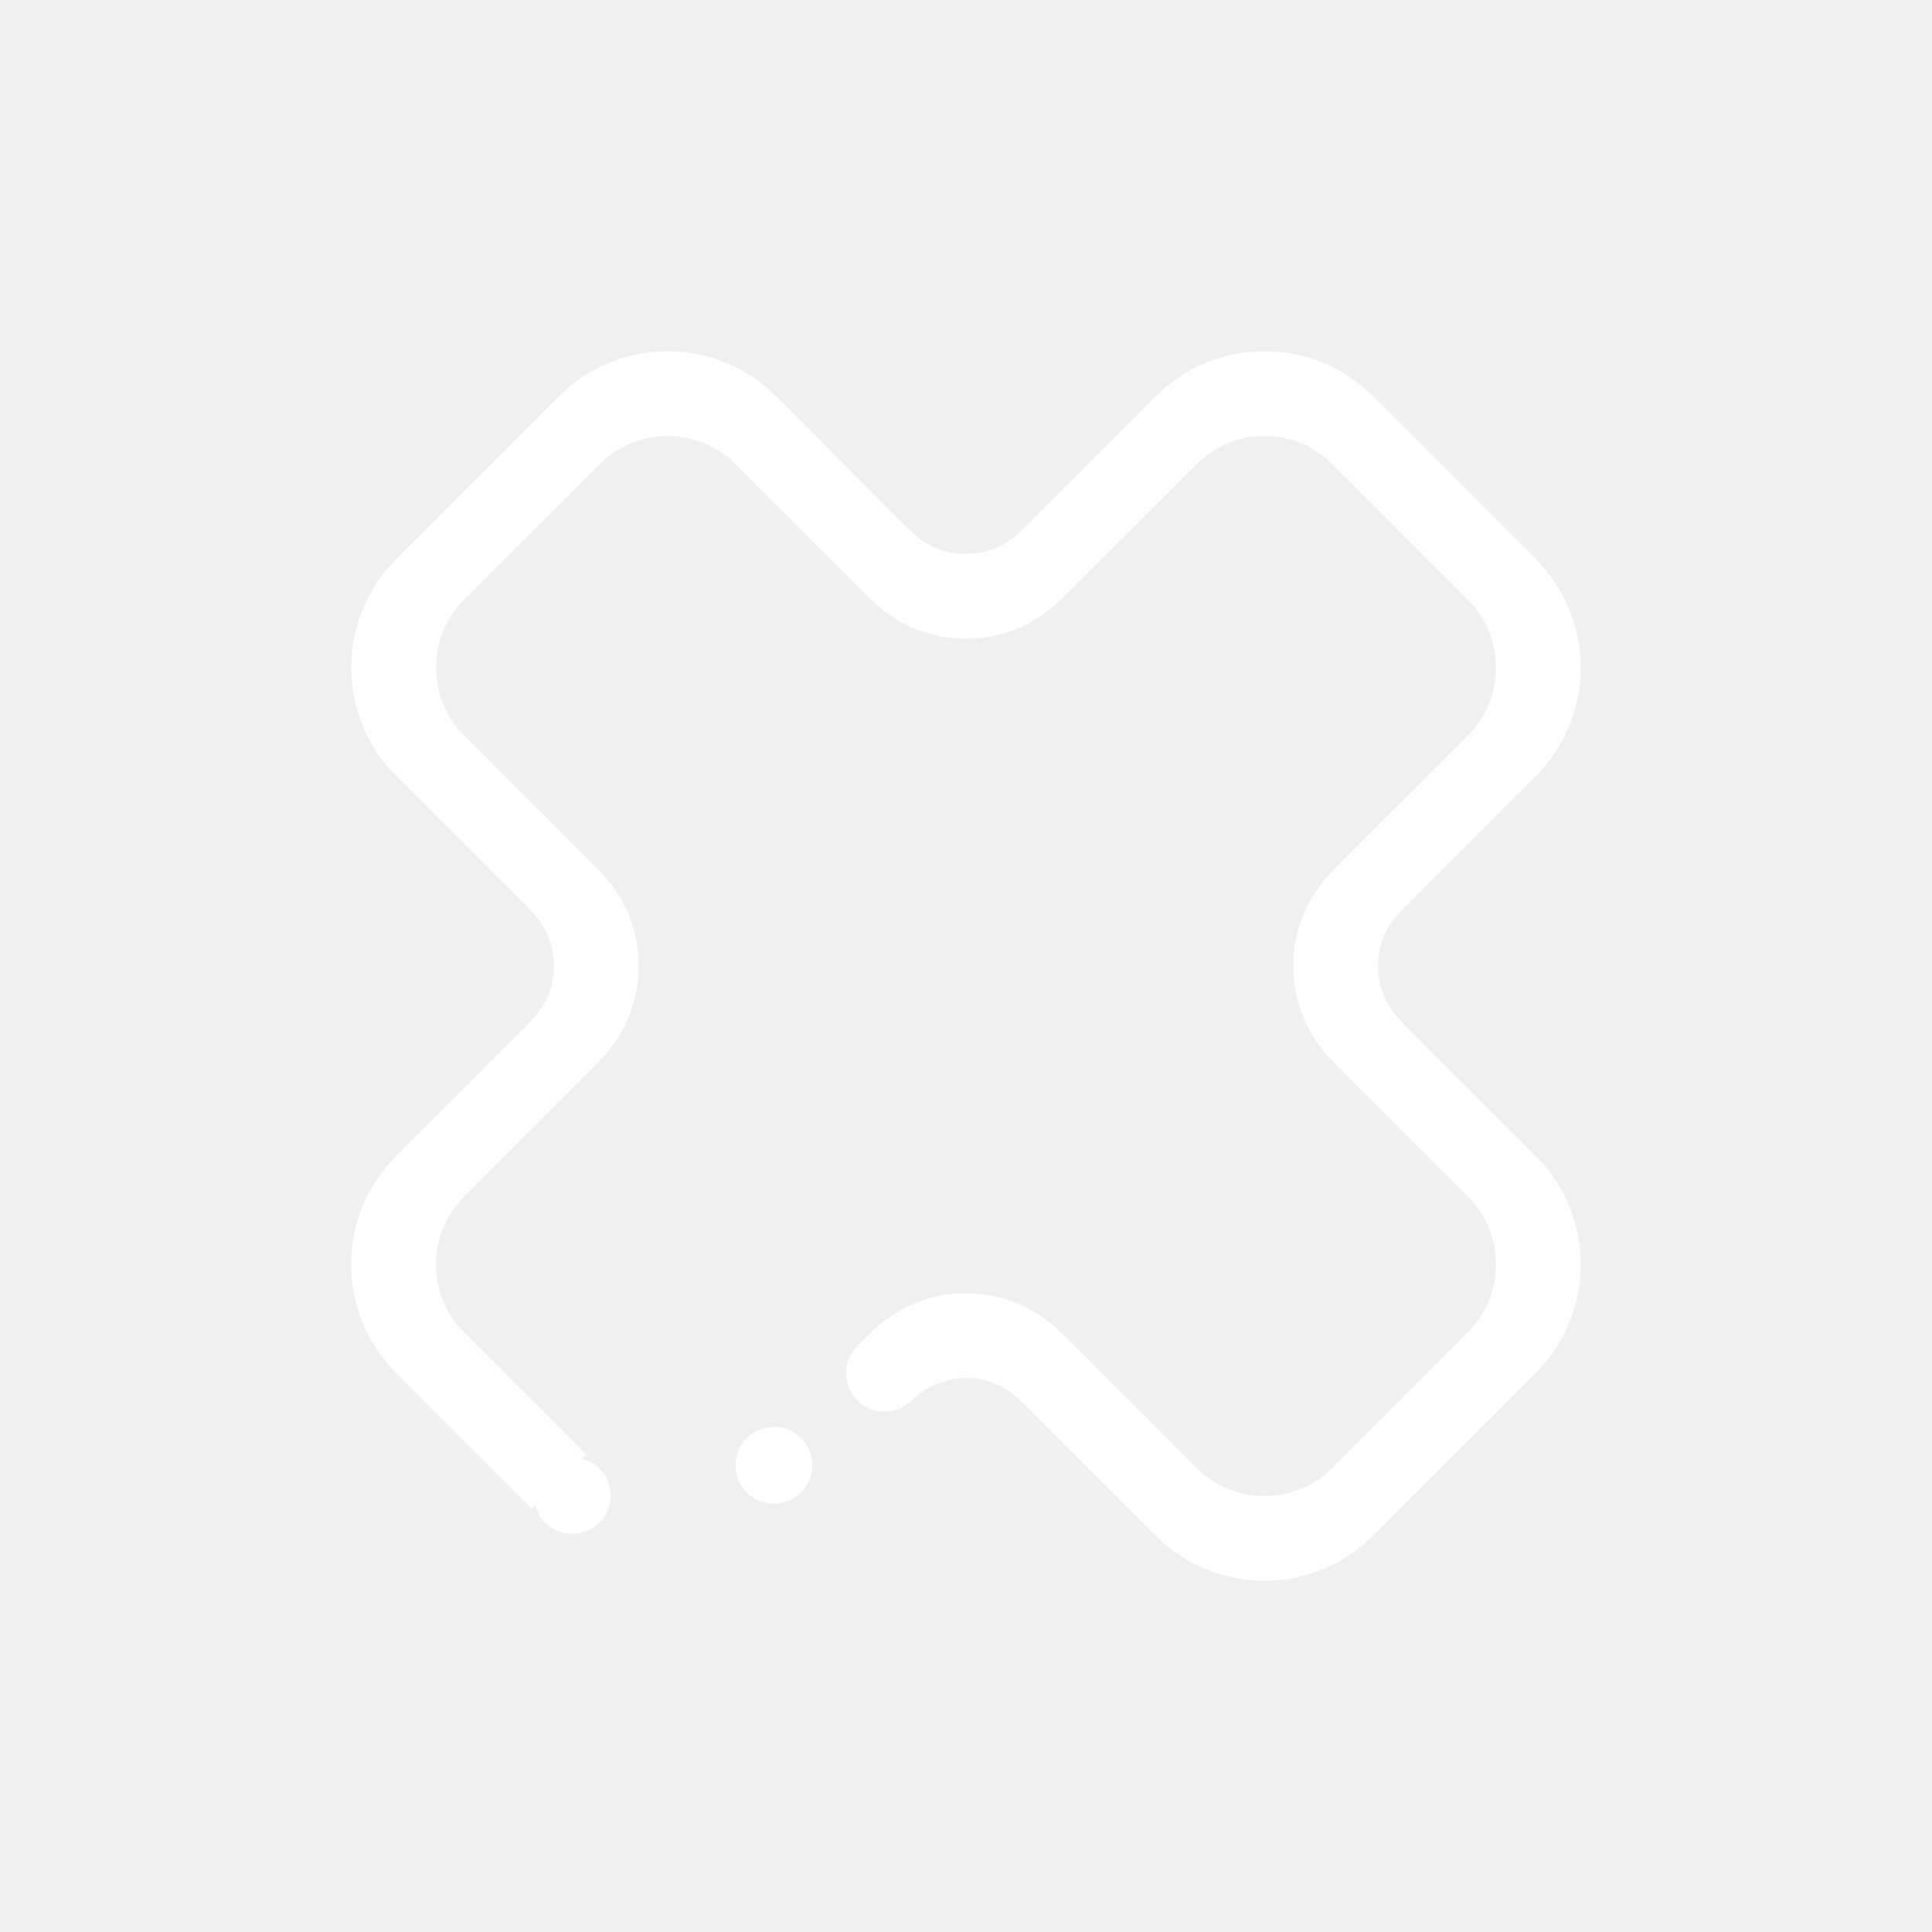
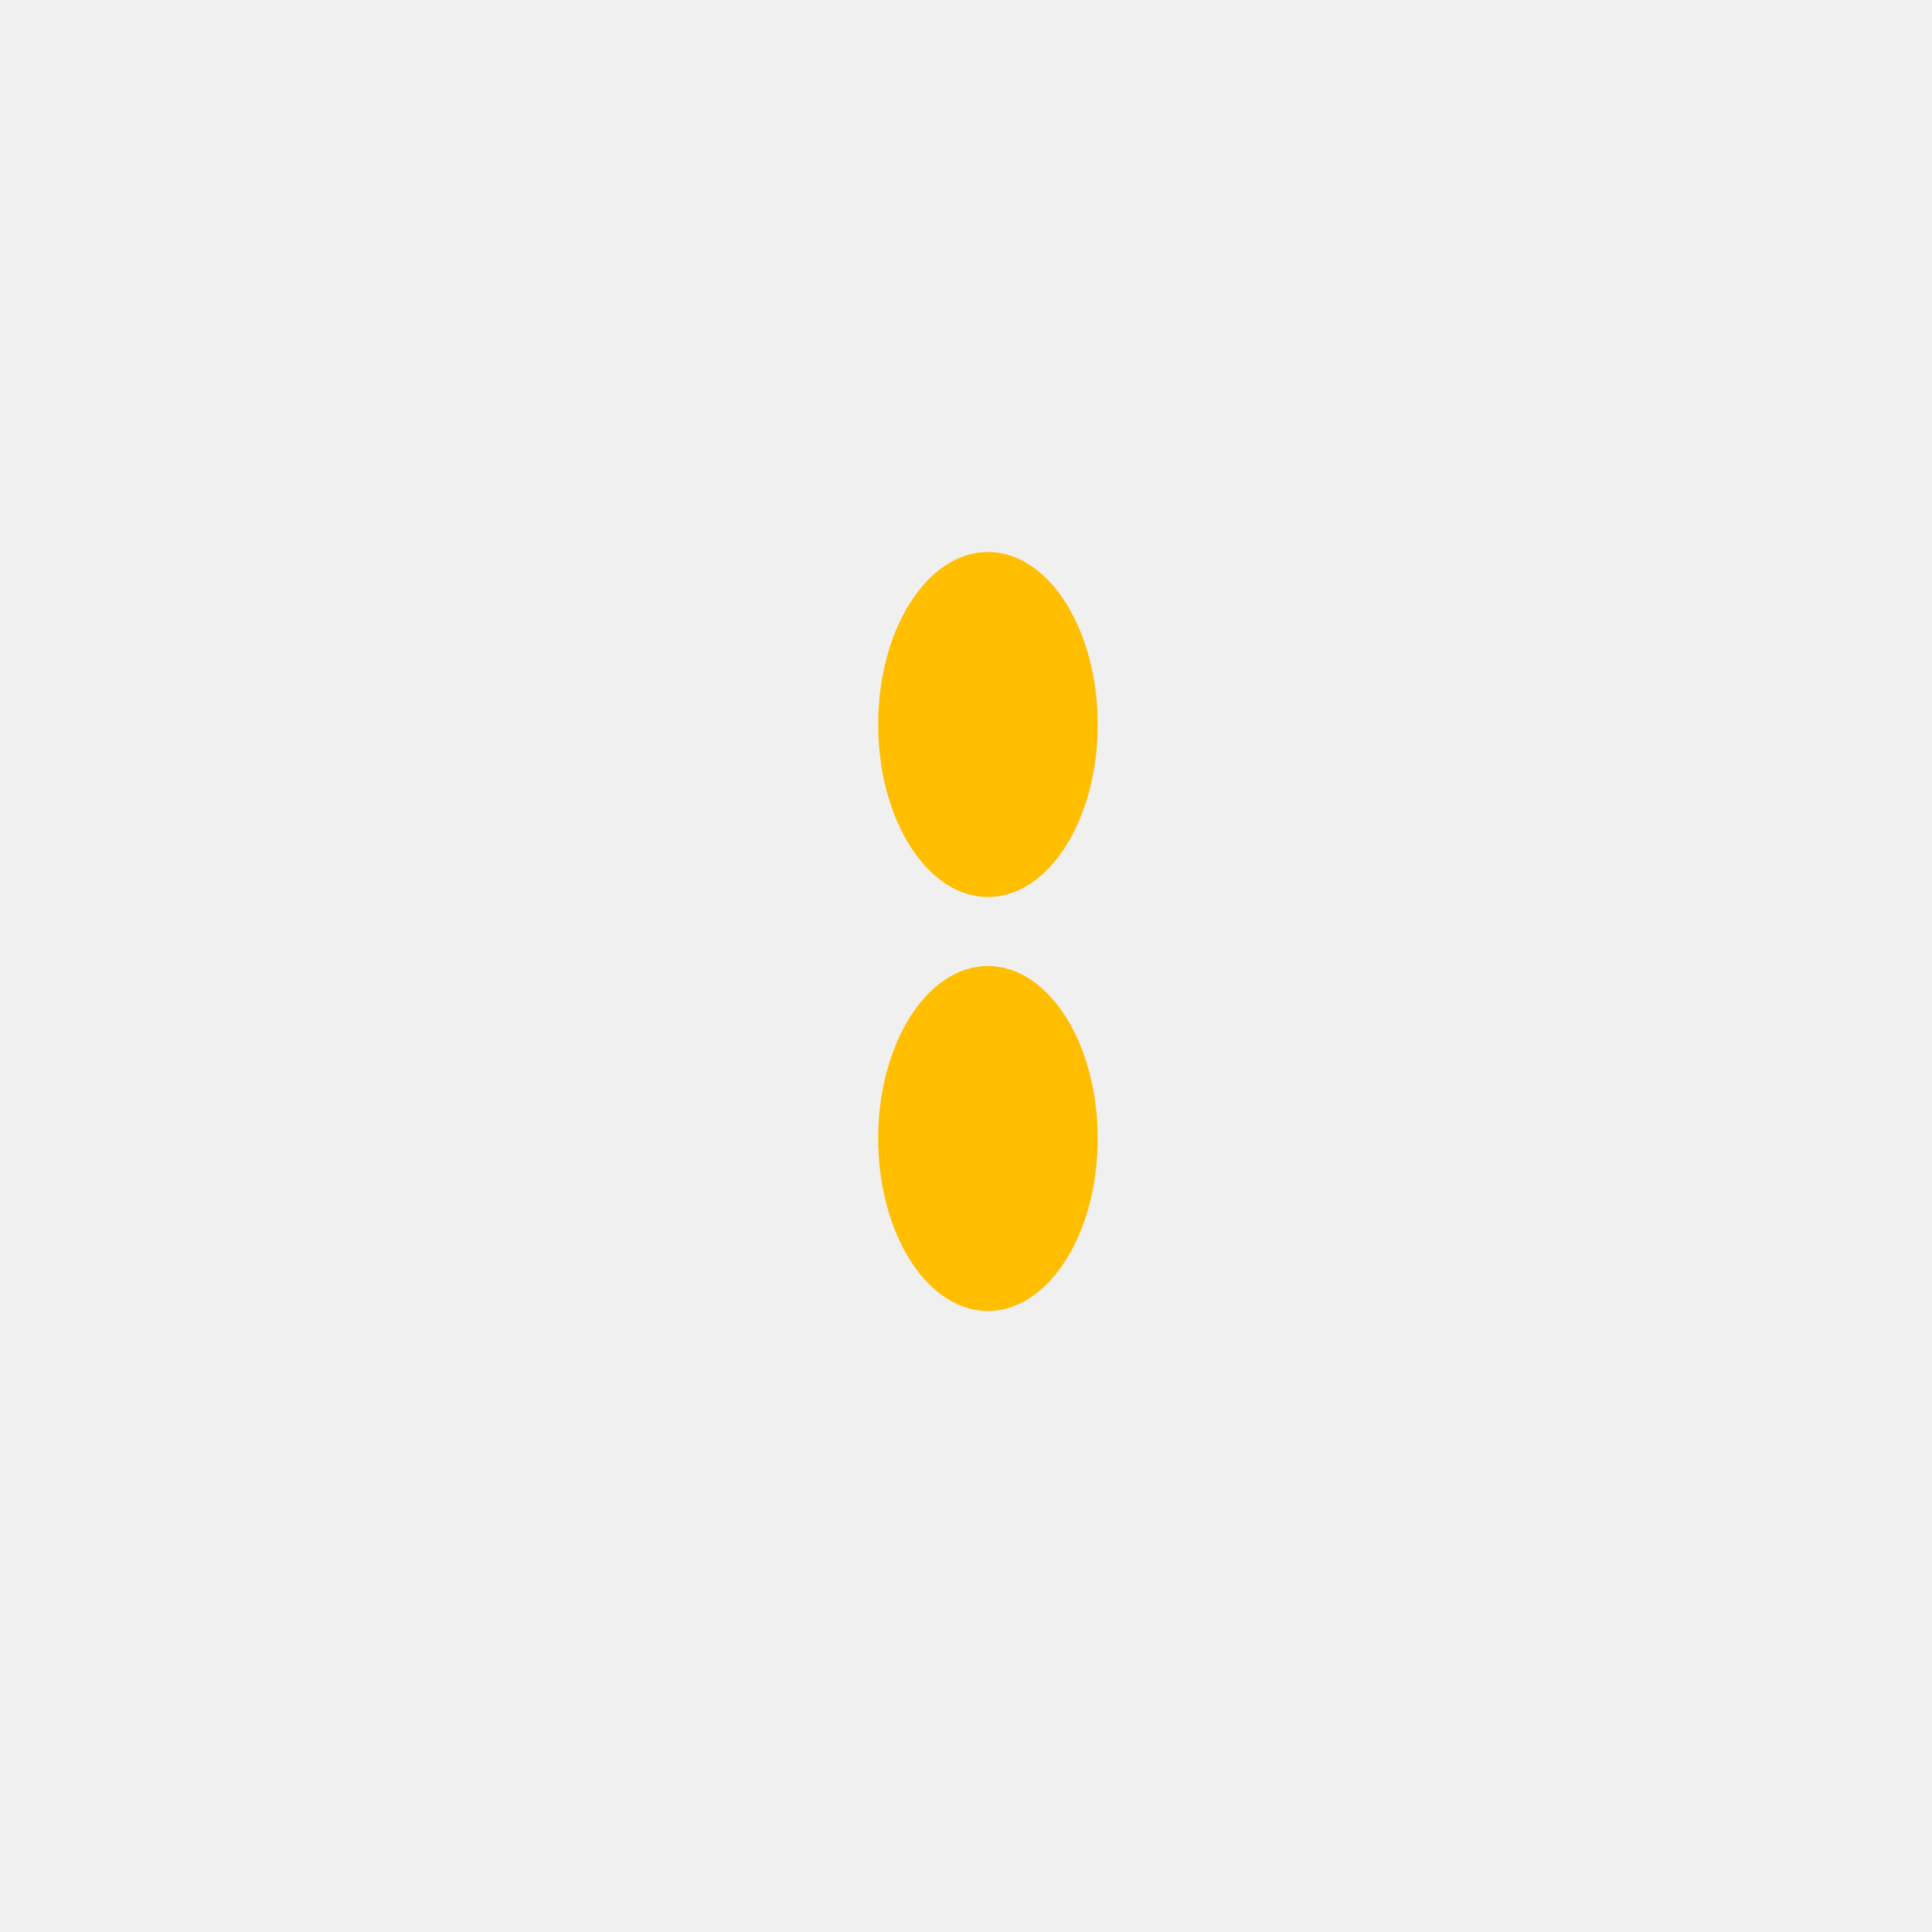
<svg xmlns="http://www.w3.org/2000/svg" viewBox="0 0 50 50" version="1.2" baseProfile="tiny">
  <defs>
</defs>
  <g fill="none" stroke="black" stroke-width="1" fill-rule="evenodd" stroke-linecap="square" stroke-linejoin="bevel">
-     <g fill="#050505" fill-opacity="1" stroke="none" transform="matrix(2.27273,0,0,2.27273,0,0)" font-family="FuraCode Nerd Font" font-size="10" font-weight="400" font-style="normal" opacity="0.003">
-       <rect x="0" y="0" width="22" height="22" />
+     <g fill="#000000" fill-opacity="1" stroke="none" transform="matrix(1.13636,0,0,1.78571,-3.34177e-07,-1.07384e-06)" font-family="FuraCode Nerd Font" font-size="10" font-weight="400" font-style="normal" opacity="0.003">
+       <rect x="2.94076e-07" y="6.01351e-07" width="44" height="28" />
    </g>
-     <g fill="#ffffff" fill-opacity="1" stroke="none" transform="matrix(2.27273,0,0,2.27273,0,0)" font-family="FuraCode Nerd Font" font-size="10" font-weight="400" font-style="normal">
-       <path vector-effect="none" fill-rule="evenodd" d="M15.957,10.369 C15.954,10.372 15.953,10.378 15.947,10.382 C15.606,10.723 15.606,11.277 15.947,11.619 C15.952,11.623 15.956,11.629 15.958,11.633 L17.488,13.163 C18.17,13.845 18.17,14.952 17.488,15.634 L15.634,17.488 C14.951,18.171 13.845,18.171 13.162,17.488 L11.632,15.958 C11.628,15.954 11.623,15.954 11.618,15.948 C11.277,15.606 10.723,15.606 10.381,15.948 C10.21,16.118 9.933,16.118 9.763,15.948 C9.592,15.777 9.592,15.5 9.763,15.329 L9.762,15.328 L9.9,15.189 C9.904,15.185 9.912,15.18 9.917,15.175 C10.515,14.577 11.485,14.577 12.082,15.175 C12.087,15.18 12.095,15.185 12.101,15.191 L13.626,16.716 C14.053,17.142 14.744,17.142 15.171,16.716 L16.716,15.17 C17.142,14.744 17.142,14.053 16.716,13.626 L15.19,12.101 C15.186,12.097 15.181,12.089 15.175,12.082 C14.577,11.485 14.577,10.515 15.175,9.917 C15.184,9.913 15.185,9.905 15.189,9.9 L16.716,8.374 C17.142,7.947 17.142,7.256 16.716,6.829 L15.171,5.285 C14.744,4.858 14.053,4.858 13.626,5.285 L12.102,6.808 C12.097,6.815 12.089,6.818 12.082,6.825 C11.485,7.423 10.515,7.423 9.917,6.825 C9.913,6.818 9.905,6.815 9.899,6.81 L8.374,5.285 C7.947,4.858 7.256,4.858 6.829,5.285 L5.284,6.829 C4.858,7.256 4.858,7.948 5.284,8.374 L6.809,9.899 C6.815,9.903 6.819,9.911 6.825,9.917 C7.423,10.515 7.423,11.485 6.825,12.082 C6.818,12.091 6.814,12.096 6.808,12.102 L5.284,13.626 C4.858,14.053 4.858,14.744 5.284,15.171 L6.675,16.562 L6.623,16.614 C6.696,16.632 6.767,16.664 6.825,16.721 C6.996,16.892 6.996,17.169 6.825,17.34 C6.654,17.51 6.377,17.51 6.207,17.34 C6.149,17.282 6.118,17.211 6.099,17.138 L6.058,17.18 L4.512,15.634 C3.829,14.952 3.829,13.845 4.512,13.162 L6.042,11.633 C6.046,11.629 6.047,11.623 6.052,11.618 C6.393,11.277 6.393,10.723 6.052,10.381 C6.048,10.378 6.047,10.372 6.043,10.368 L4.512,8.837 C3.829,8.155 3.829,7.048 4.512,6.366 L6.366,4.512 C7.048,3.829 8.155,3.829 8.838,4.512 L10.367,6.042 C10.371,6.046 10.377,6.047 10.381,6.052 C10.723,6.394 11.277,6.394 11.618,6.052 C11.623,6.046 11.629,6.045 11.633,6.041 L13.162,4.512 C13.845,3.829 14.952,3.829 15.634,4.512 L17.488,6.366 C18.17,7.048 18.17,8.155 17.488,8.837 L15.957,10.369 M8.813,16.248 C9.055,16.248 9.25,16.444 9.25,16.686 C9.25,16.927 9.055,17.123 8.813,17.123 C8.572,17.123 8.376,16.927 8.376,16.686 C8.376,16.444 8.572,16.248 8.813,16.248 " />
+     <g fill="#ffbe00" fill-opacity="1" stroke="none" transform="matrix(1.13636,0,0,1.78571,0.568181,38.3929)" font-family="FuraCode Nerd Font" font-size="10" font-weight="400" font-style="normal">
+       <circle cx="22" cy="-11" r="2.5" />
+     </g>
+     <g fill="#ffbe00" fill-opacity="1" stroke="none" transform="matrix(1.13636,0,0,1.78571,0.568181,38.3929)" font-family="FuraCode Nerd Font" font-size="10" font-weight="400" font-style="normal">
+       <circle cx="22" cy="-5" r="2.5" />
    </g>
    <g fill="none" stroke="#000000" stroke-opacity="1" stroke-width="1" stroke-linecap="square" stroke-linejoin="bevel" transform="matrix(1,0,0,1,0,0)" font-family="FuraCode Nerd Font" font-size="10" font-weight="400" font-style="normal">
</g>
  </g>
</svg>
